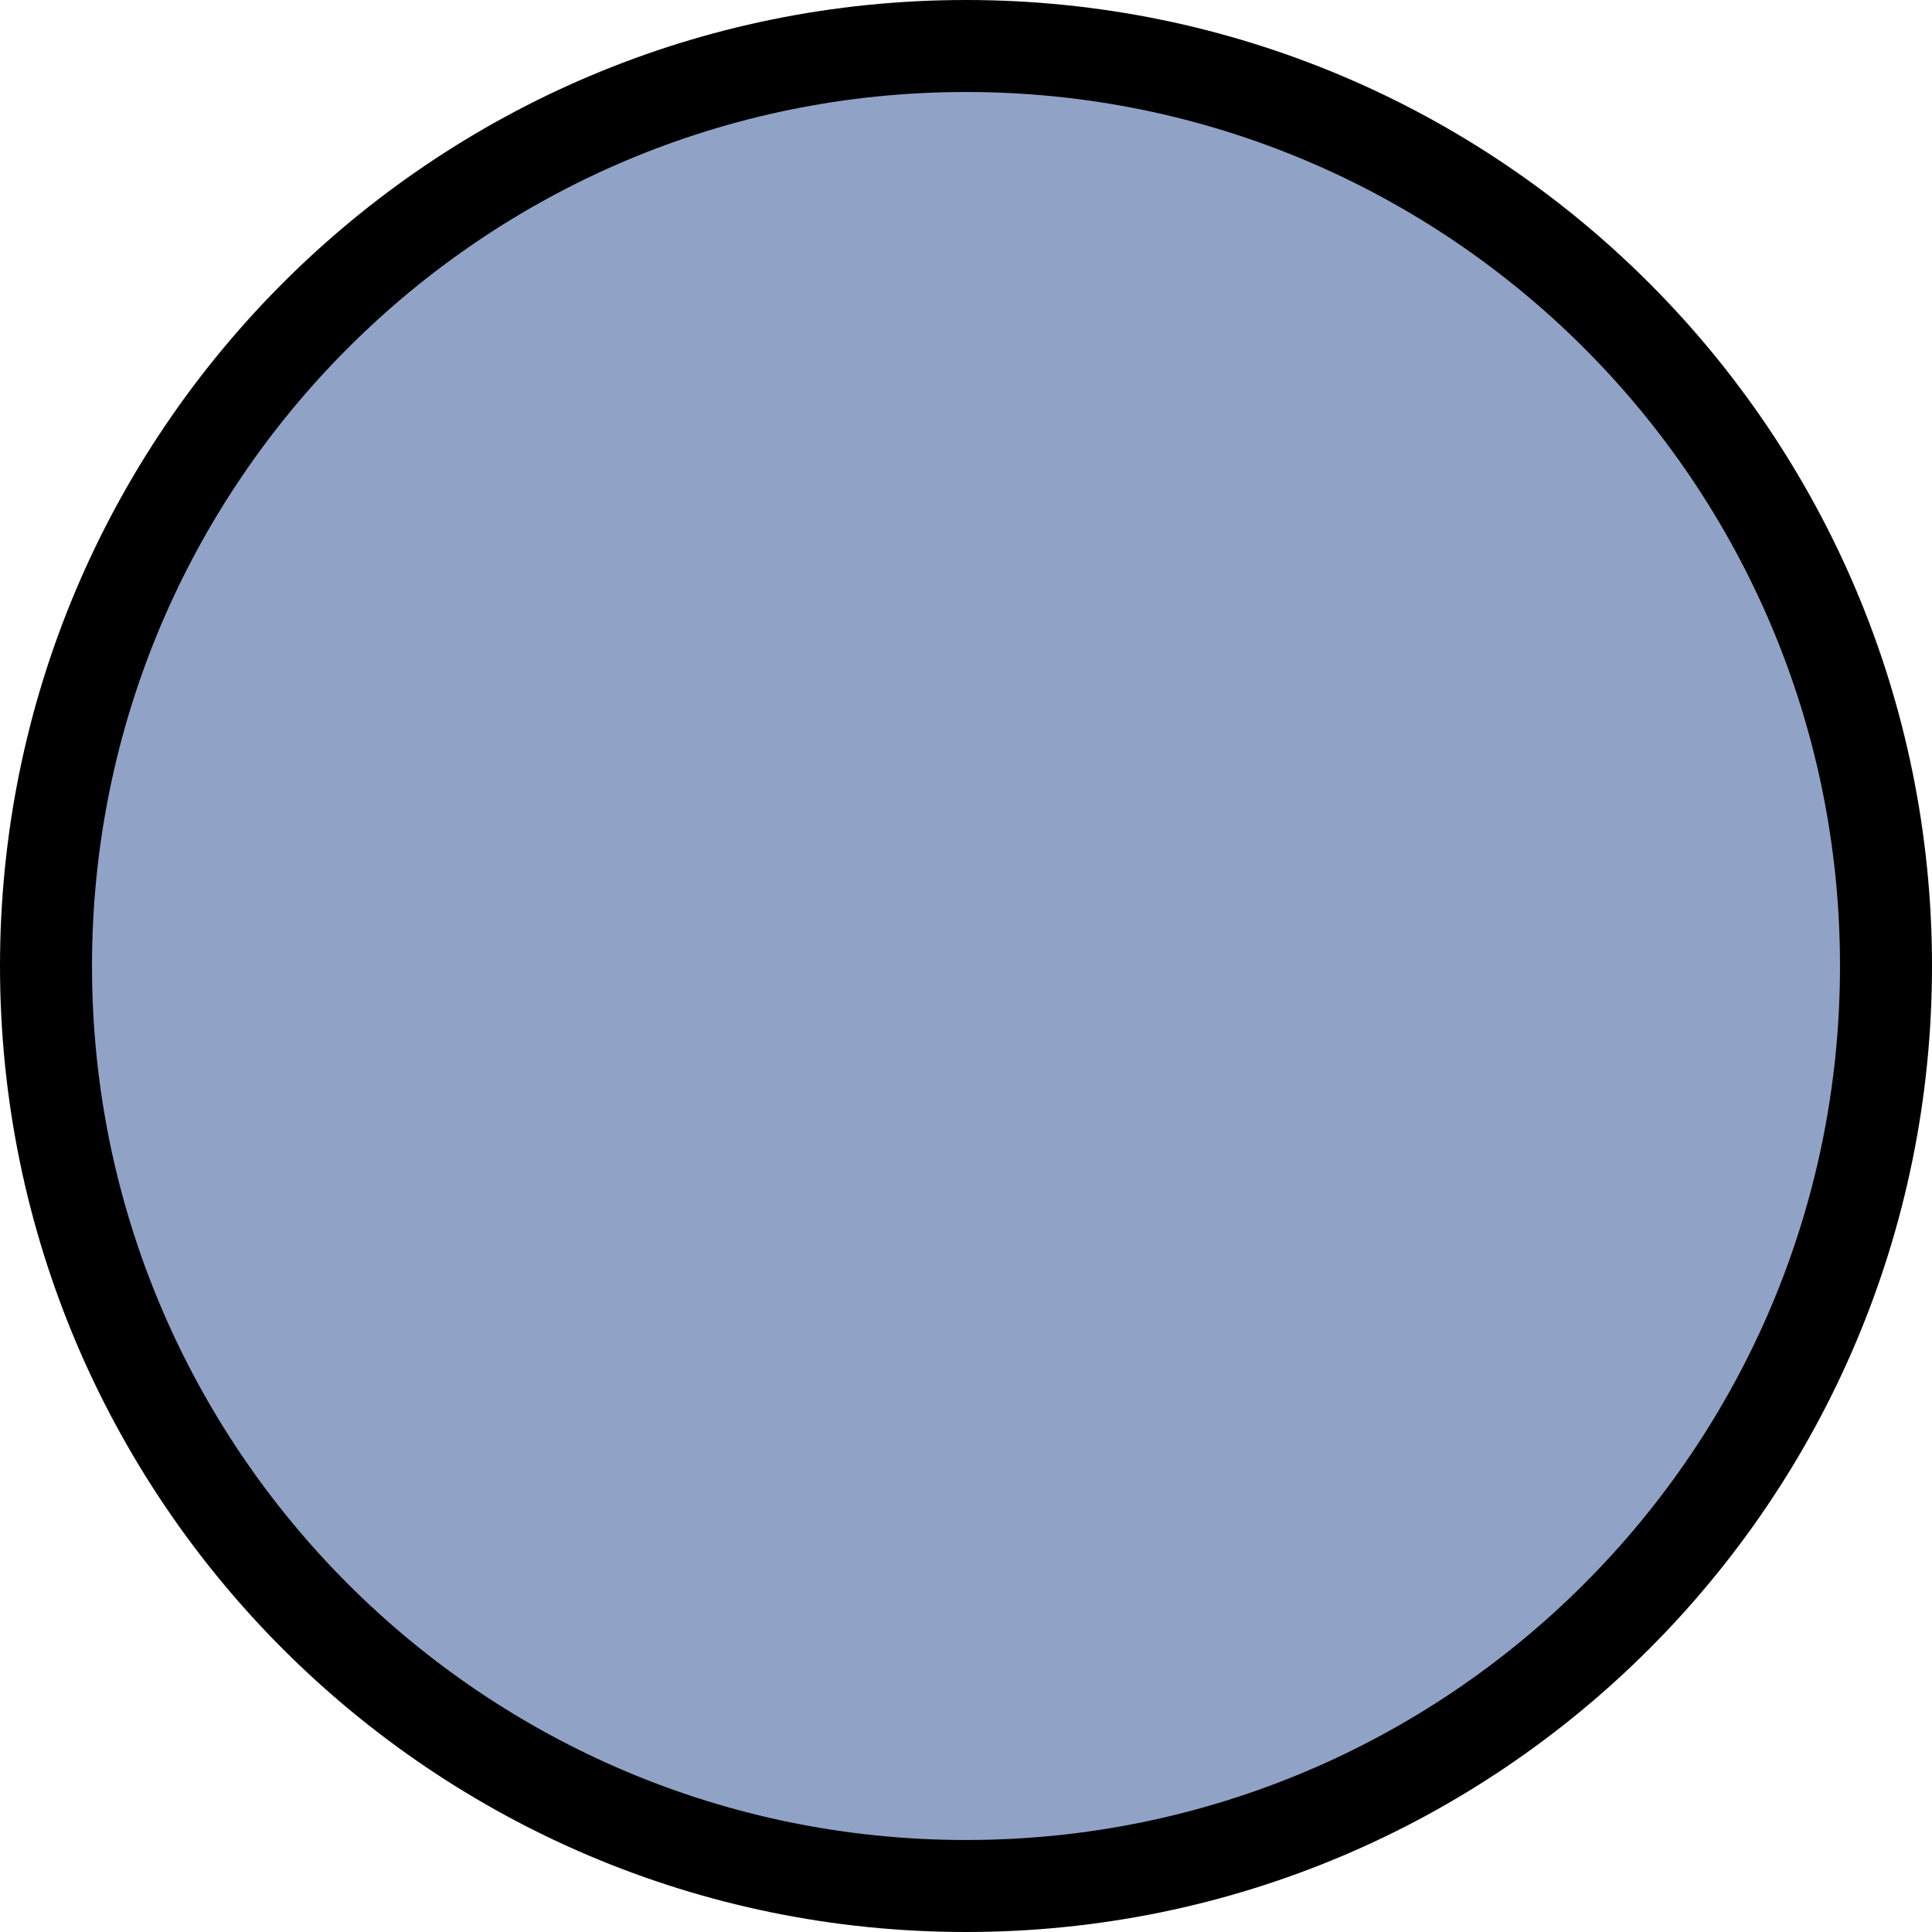
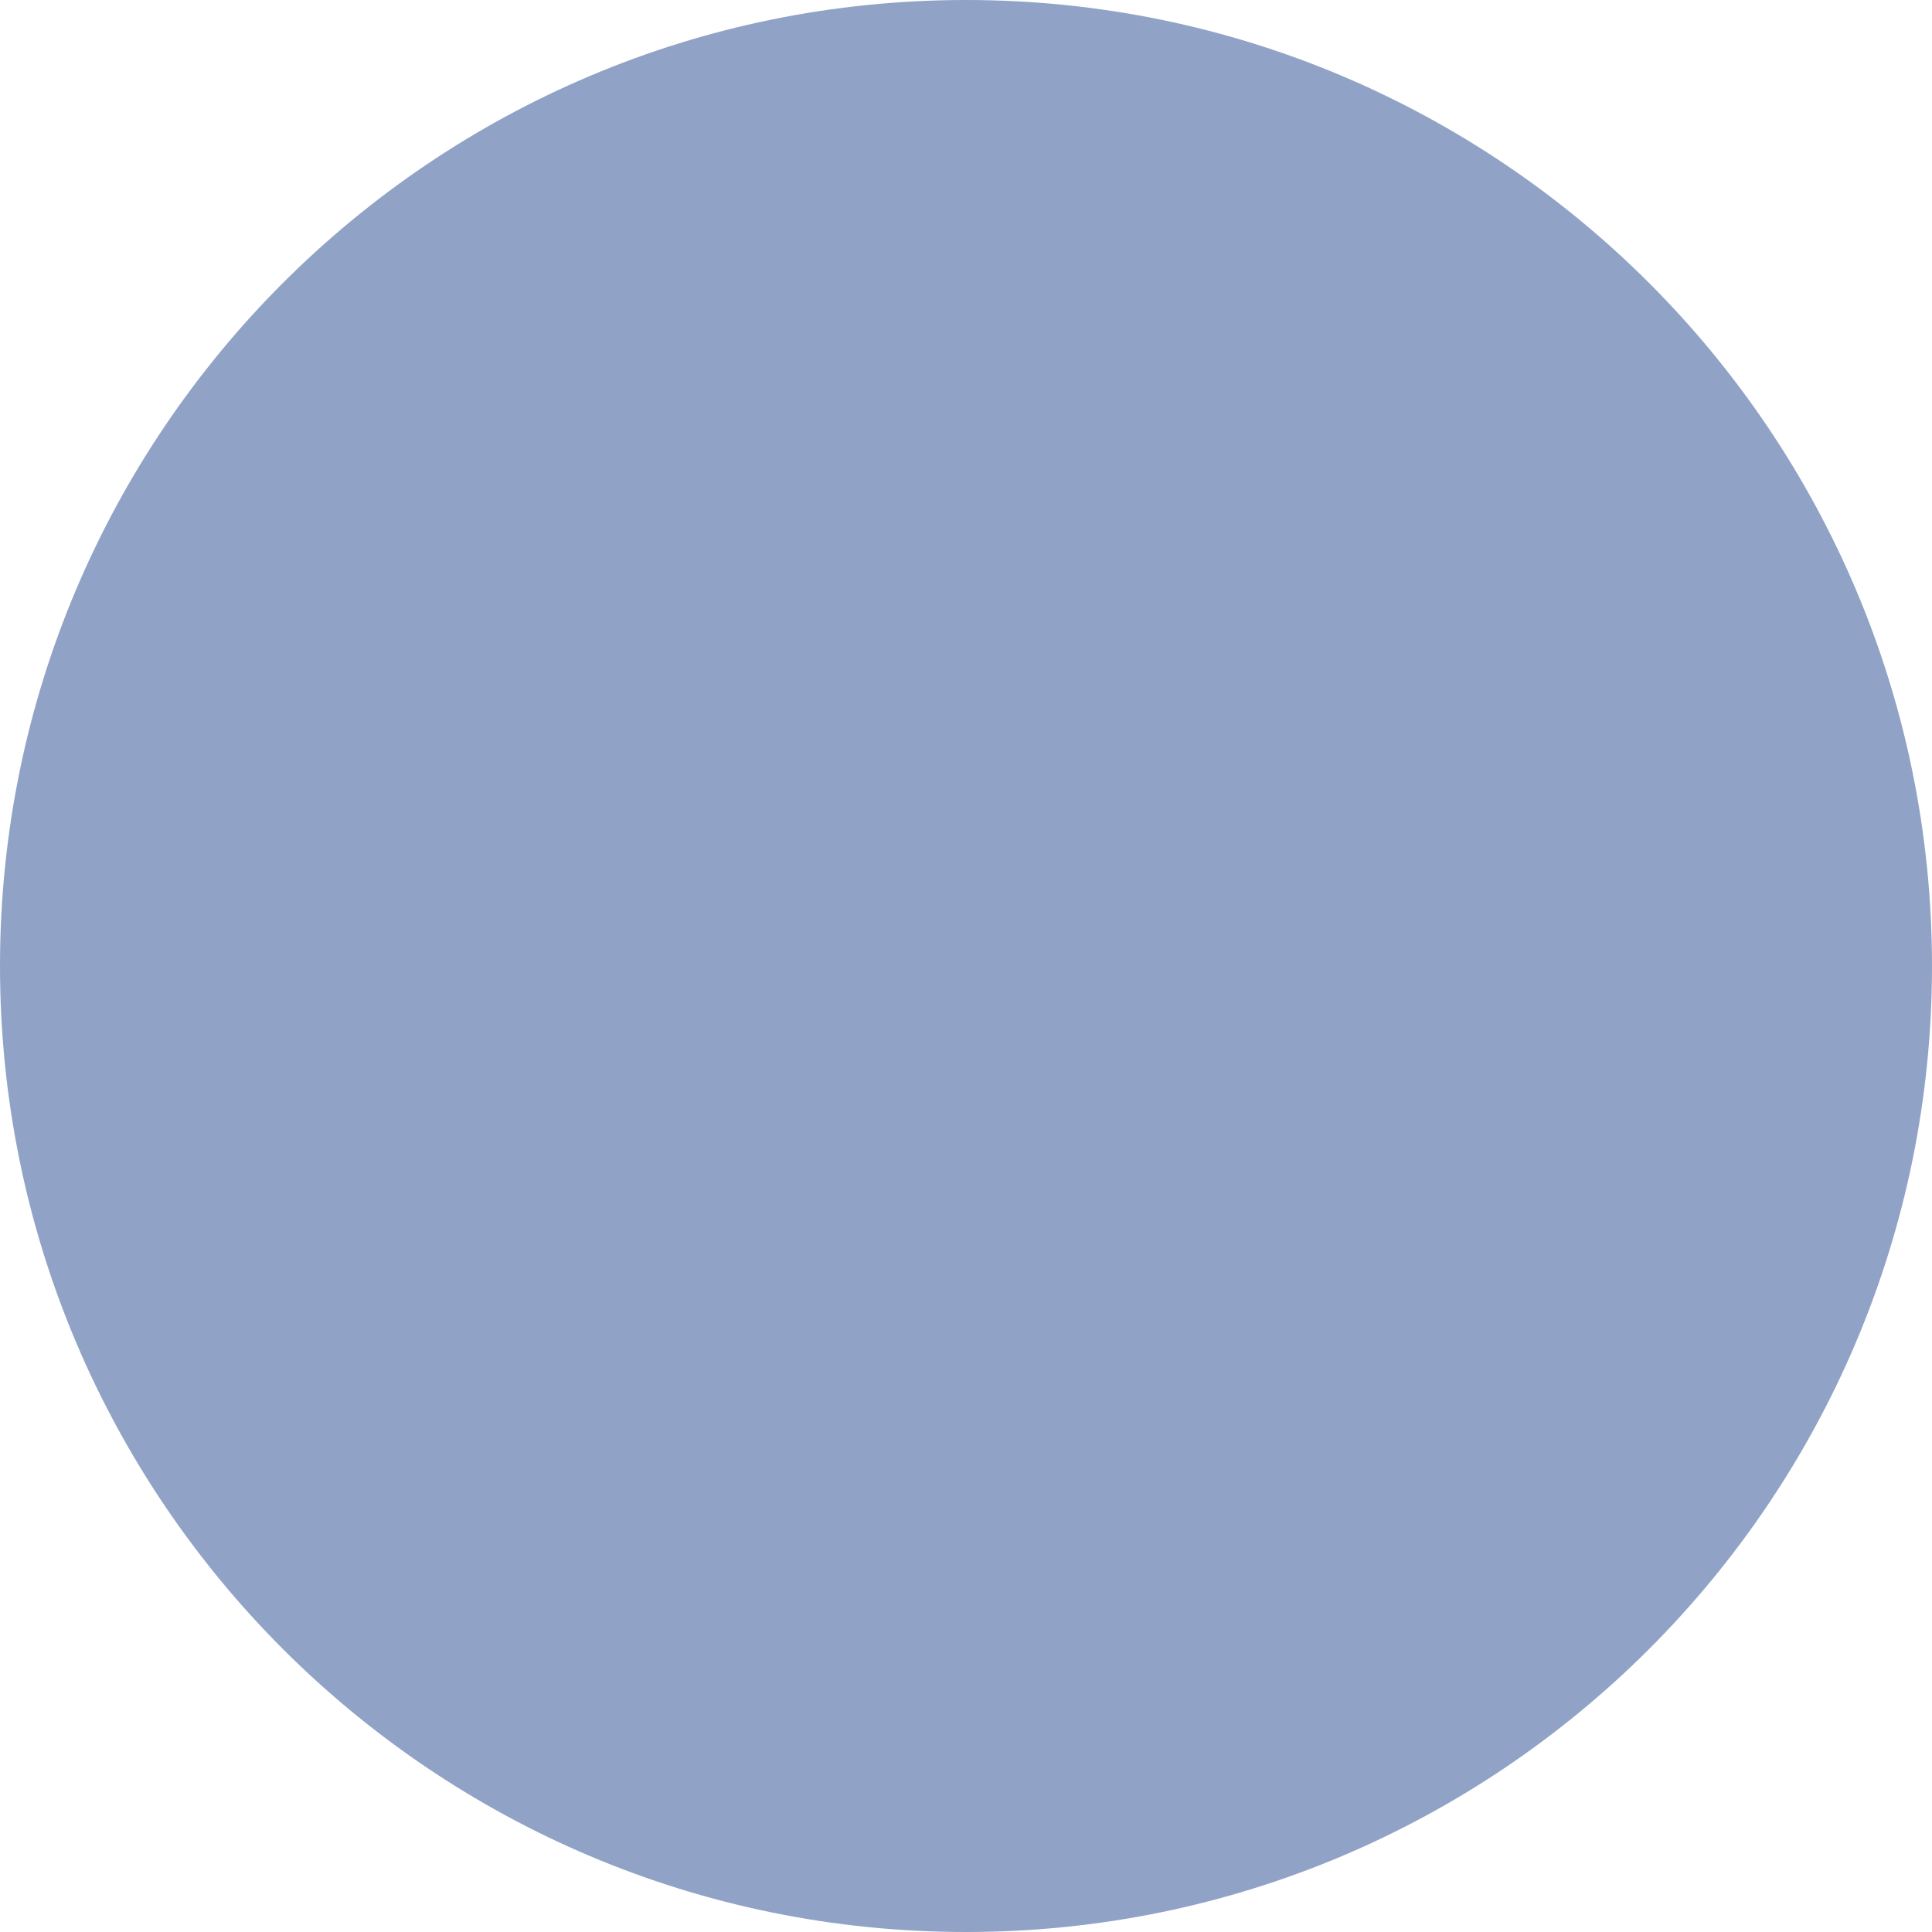
- <svg xmlns="http://www.w3.org/2000/svg" style="background-color: rgb(255, 255, 255);" version="1.1" width="21px" height="21px" viewBox="-0.5 -0.5 21 21" content="&lt;mxfile host=&quot;www.draw.io&quot; modified=&quot;2019-10-10T11:03:21.123Z&quot; agent=&quot;Mozilla/5.0 (X11; Ubuntu; Linux x86_64; rv:66.0) Gecko/20100101 Firefox/66.0&quot; version=&quot;12.1.0&quot; etag=&quot;OezK6HJ3yVmQVUpiY__3&quot; type=&quot;google&quot; pages=&quot;1&quot;&gt;&lt;diagram id=&quot;ERIV_bsvZapKt6hN_B5x&quot;&gt;jZJNb8MgDIZ/Te4EpGi9Nuu2S0857IyCE5BIiYi7JPv1cwrkQ1WlncCPP8CvnYmymz697PXVKbAZZ2rKxHvGec7ZGx0LmQMpTiyA1hsVgzZQmV+IMIXdjYLhEIjOWTT9EdbudoMaD0x678ZjWOPs8dVetvAEqlraZ/ptFOpIC8Y2xxeYVuPacfR0MkVHMGip3LhD4pKJ0juH4dZNJdhFvSRMyPt44V1/5uGG/0ngIeFH2ntsLv4L59QtJZCwZJxHbRCqXtaLZ6TZEtPYWbJyusqhD2o3ZgKqf26MtaWzzj8KiROToi6IxzfBI0wv/52vatAegesA/UwhKSFPksYd4mmHxm0iSWS9m0ViMu5Au5beVKJLFCqZ20Aevt1ei8sf&lt;/diagram&gt;&lt;/mxfile&gt;">
+ <svg xmlns="http://www.w3.org/2000/svg" style="background-color: rgb(255, 255, 255);" version="1.1" width="21px" height="21px" viewBox="-0.5 -0.5 21 21" content="&lt;mxfile host=&quot;www.draw.io&quot; modified=&quot;2019-10-10T14:24:18.661Z&quot; agent=&quot;Mozilla/5.0 (X11; Ubuntu; Linux x86_64; rv:66.0) Gecko/20100101 Firefox/66.0&quot; version=&quot;12.1.0&quot; etag=&quot;ur9R1_iFkCEv2G37aN17&quot; type=&quot;google&quot; pages=&quot;1&quot;&gt;&lt;diagram id=&quot;f5FiT4ZlgTpAhWKzukji&quot;&gt;jZJNb4MwDIZ/DXcgElqPK+vWy04cdo6IIdECRsEdsF8/UxI+VFXaieR5bRO/diTyZvxwstOfqMBGaazGSLxFaZqk8Qt/ZjItJDvFC6idUT5oA4X5BQ9D2M0o6A+BhGjJdEdYYttCSQcmncPhGFahPf61kzU8gKKU9pF+GUXa0yyON+EKpta0duyVRoZoD3otFQ47JC6RyB0iLadmzMHO7gVjlrz3J+r6Mgct/SchXRJ+pL355vy7aArdcgIby5fzoA1B0clyVgaeLTNNjeVbwkfZd4vblRmB658rY22OFt29kDjFUpQZ854cfsNBeRX5rPjXgCMYn3aUrD7xhgE2QG7ikJCQBLP9dqVhu4ZtVsF+vZtSYNJvR72W3vzjg7cwXLdR3bXdxovLHw==&lt;/diagram&gt;&lt;/mxfile&gt;">
  <defs />
  <g>
-     <ellipse cx="10" cy="10" rx="10" ry="10" fill="#90a3c6" stroke="#000000" pointer-events="none" />
+     <ellipse cx="10" cy="10" rx="10" ry="10" fill="#90a3c6" stroke="#90a3c6" pointer-events="none" />
  </g>
</svg>
